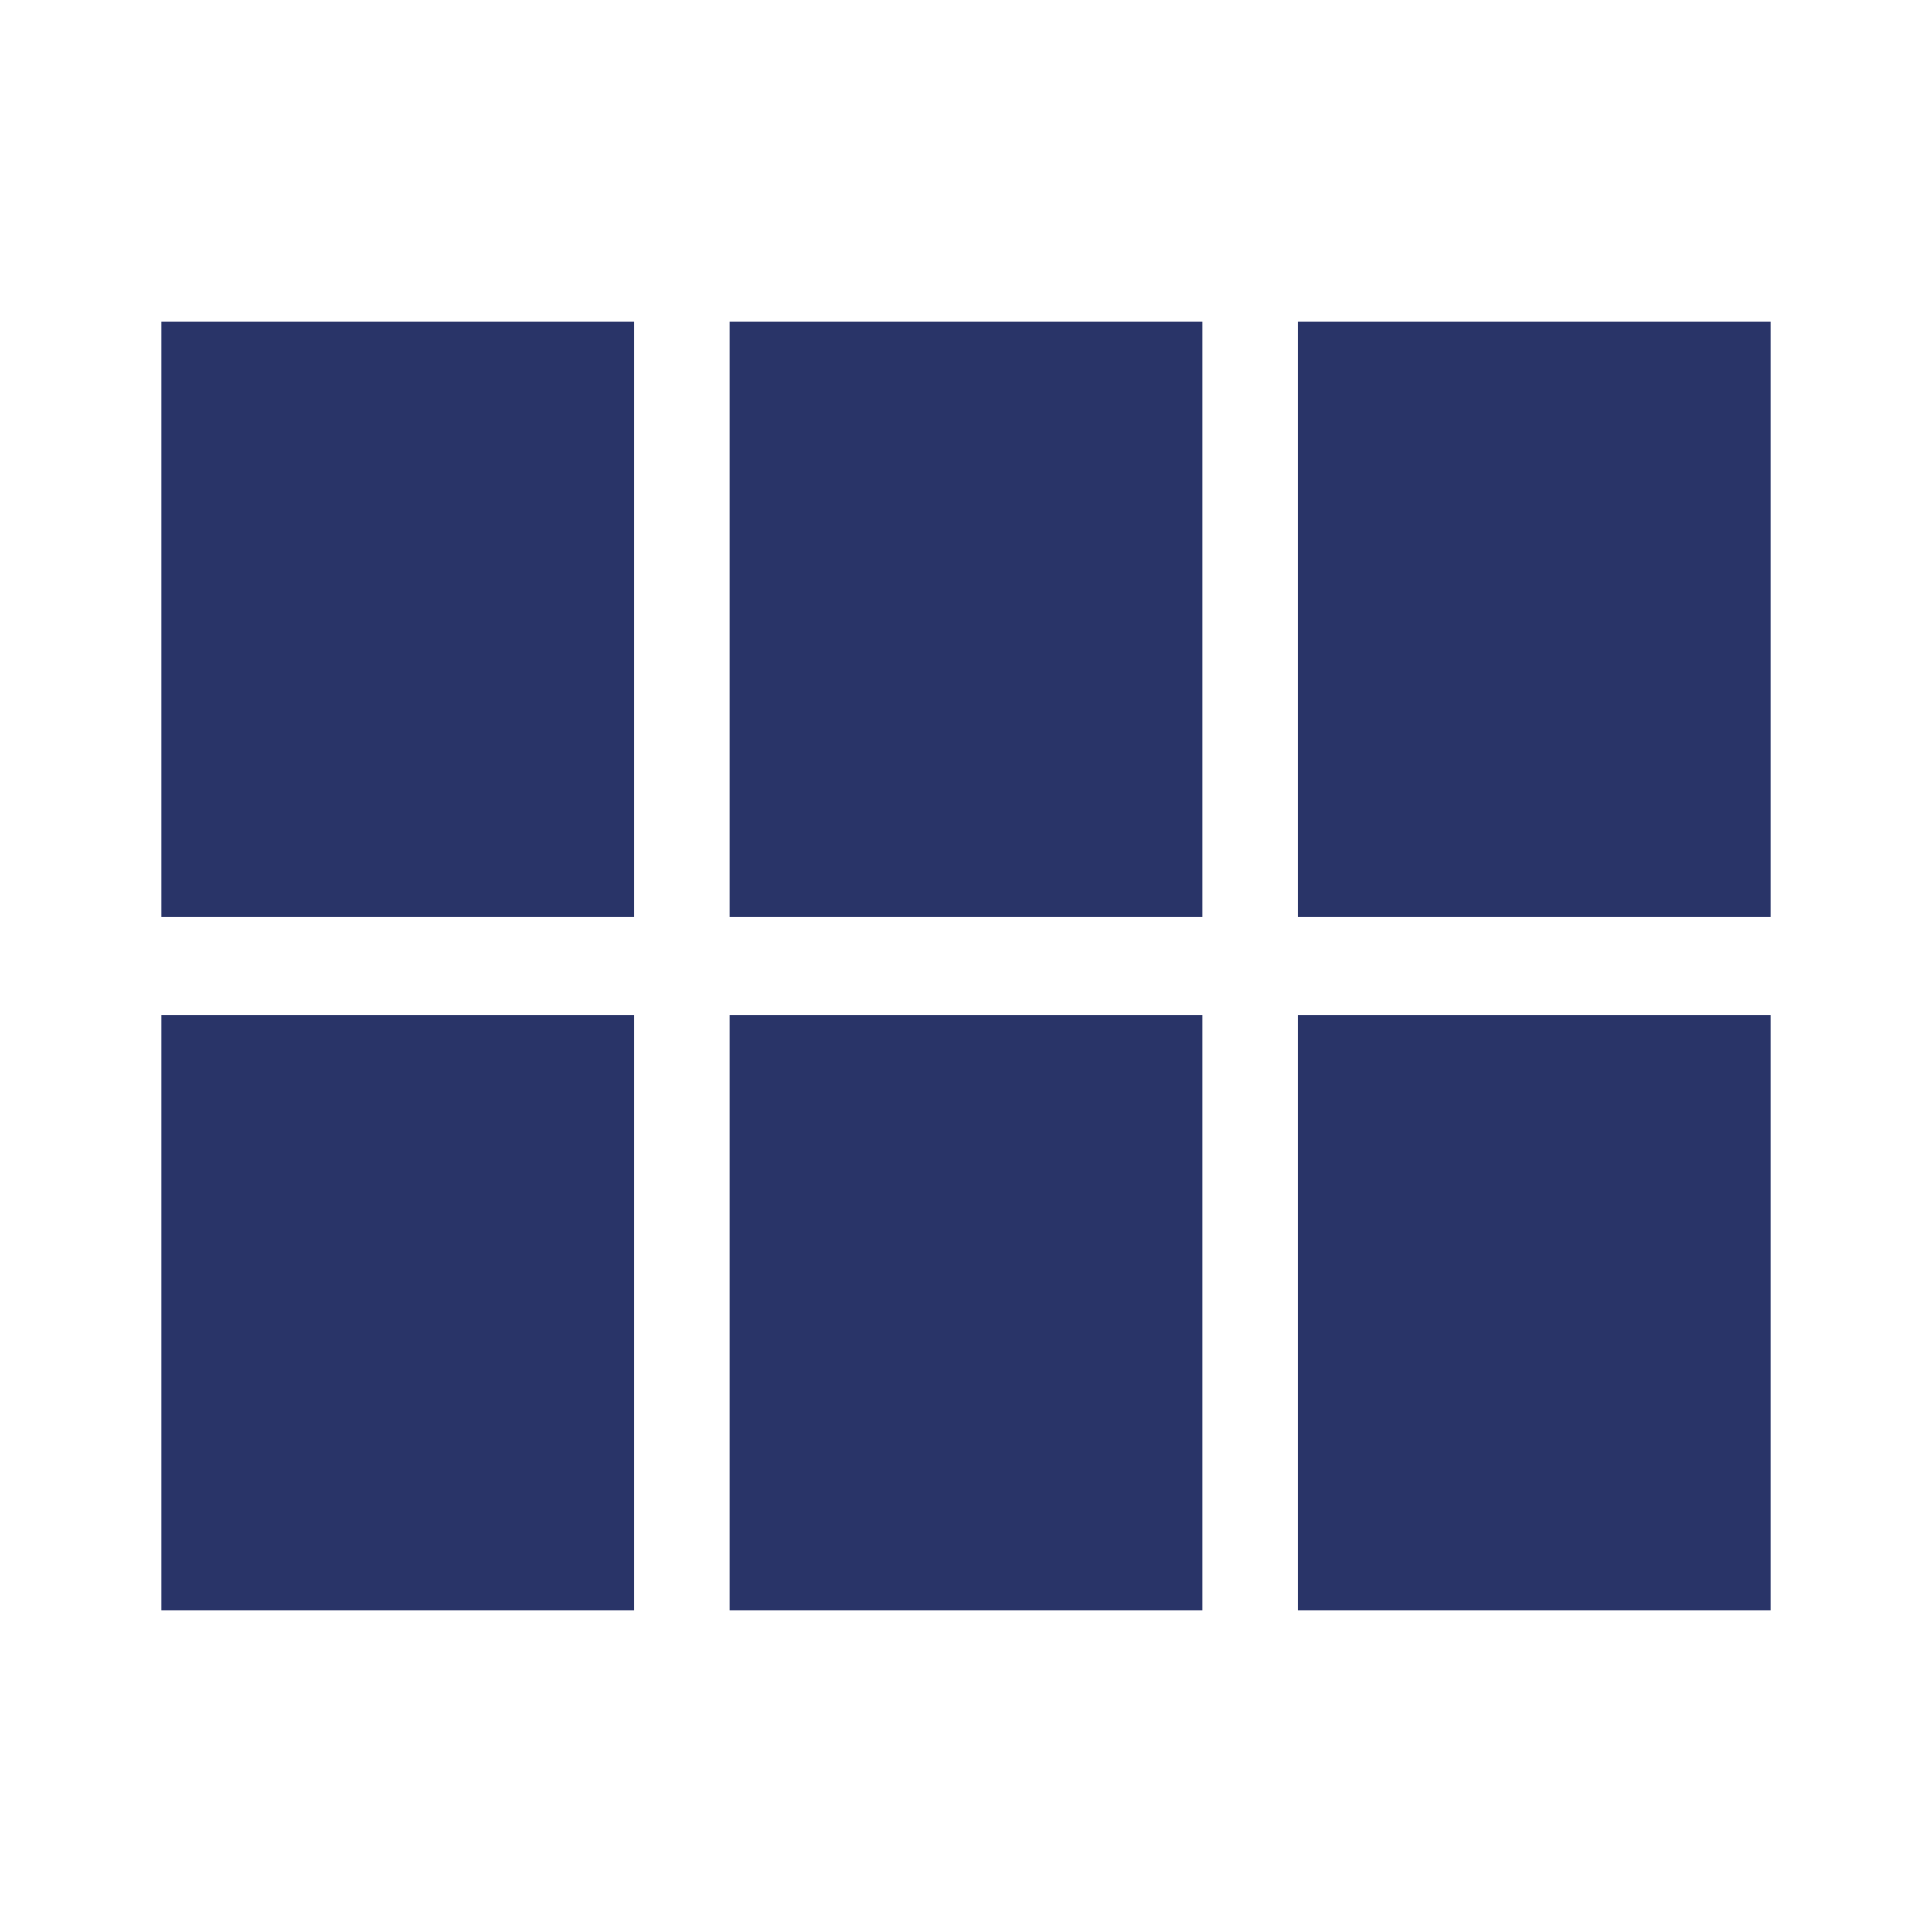
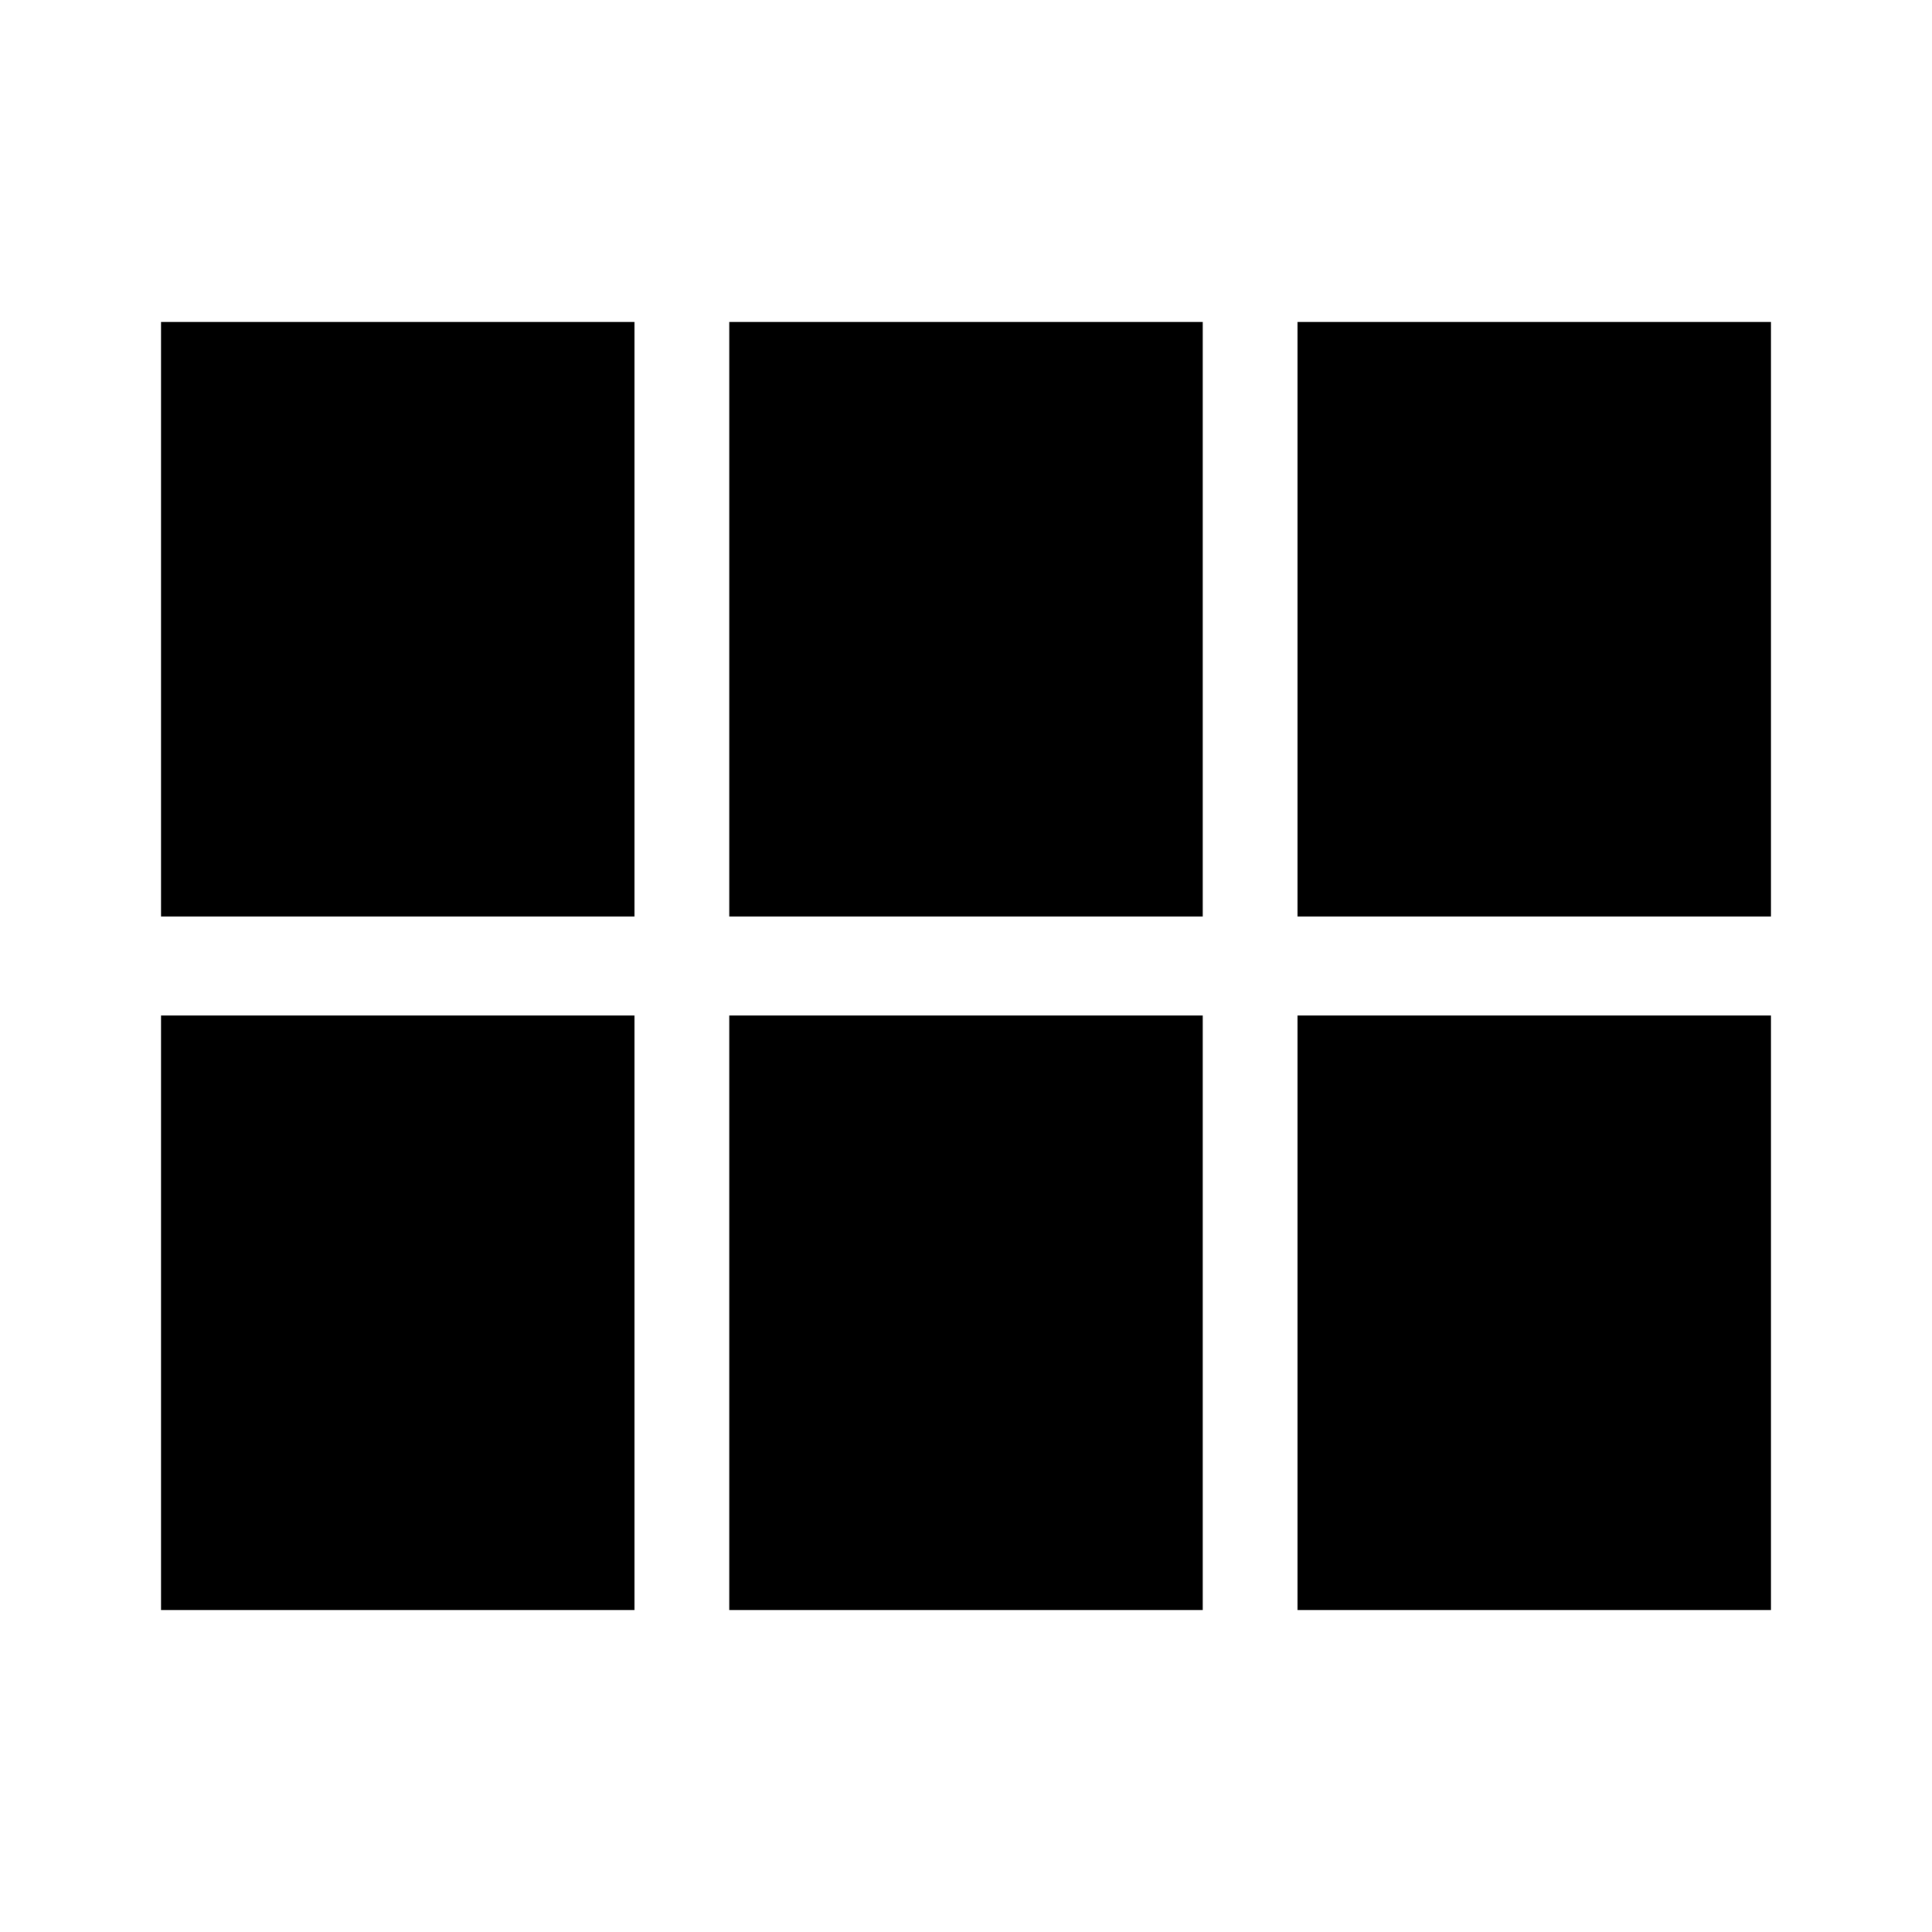
- <svg xmlns="http://www.w3.org/2000/svg" width="24" height="24" viewBox="0 0 24 24" fill="none">
-   <path d="M2 11.385H7.882V4H2V11.385ZM2 20H7.882V12.615H2V20ZM9.059 20H14.941V12.615H9.059V20ZM16.118 20H22V12.615H16.118V20ZM9.059 11.385H14.941V4H9.059V11.385ZM16.118 4V11.385H22V4H16.118Z" fill="#293468" />
+ <svg xmlns="http://www.w3.org/2000/svg" width="24" height="24" viewBox="0 0 24 24">
+   <path d="M2 11.385H7.882V4H2V11.385ZM2 20H7.882V12.615H2V20ZM9.059 20H14.941V12.615H9.059V20ZM16.118 20H22V12.615H16.118V20ZM9.059 11.385H14.941V4H9.059V11.385ZM16.118 4V11.385H22V4H16.118Z" />
</svg>
